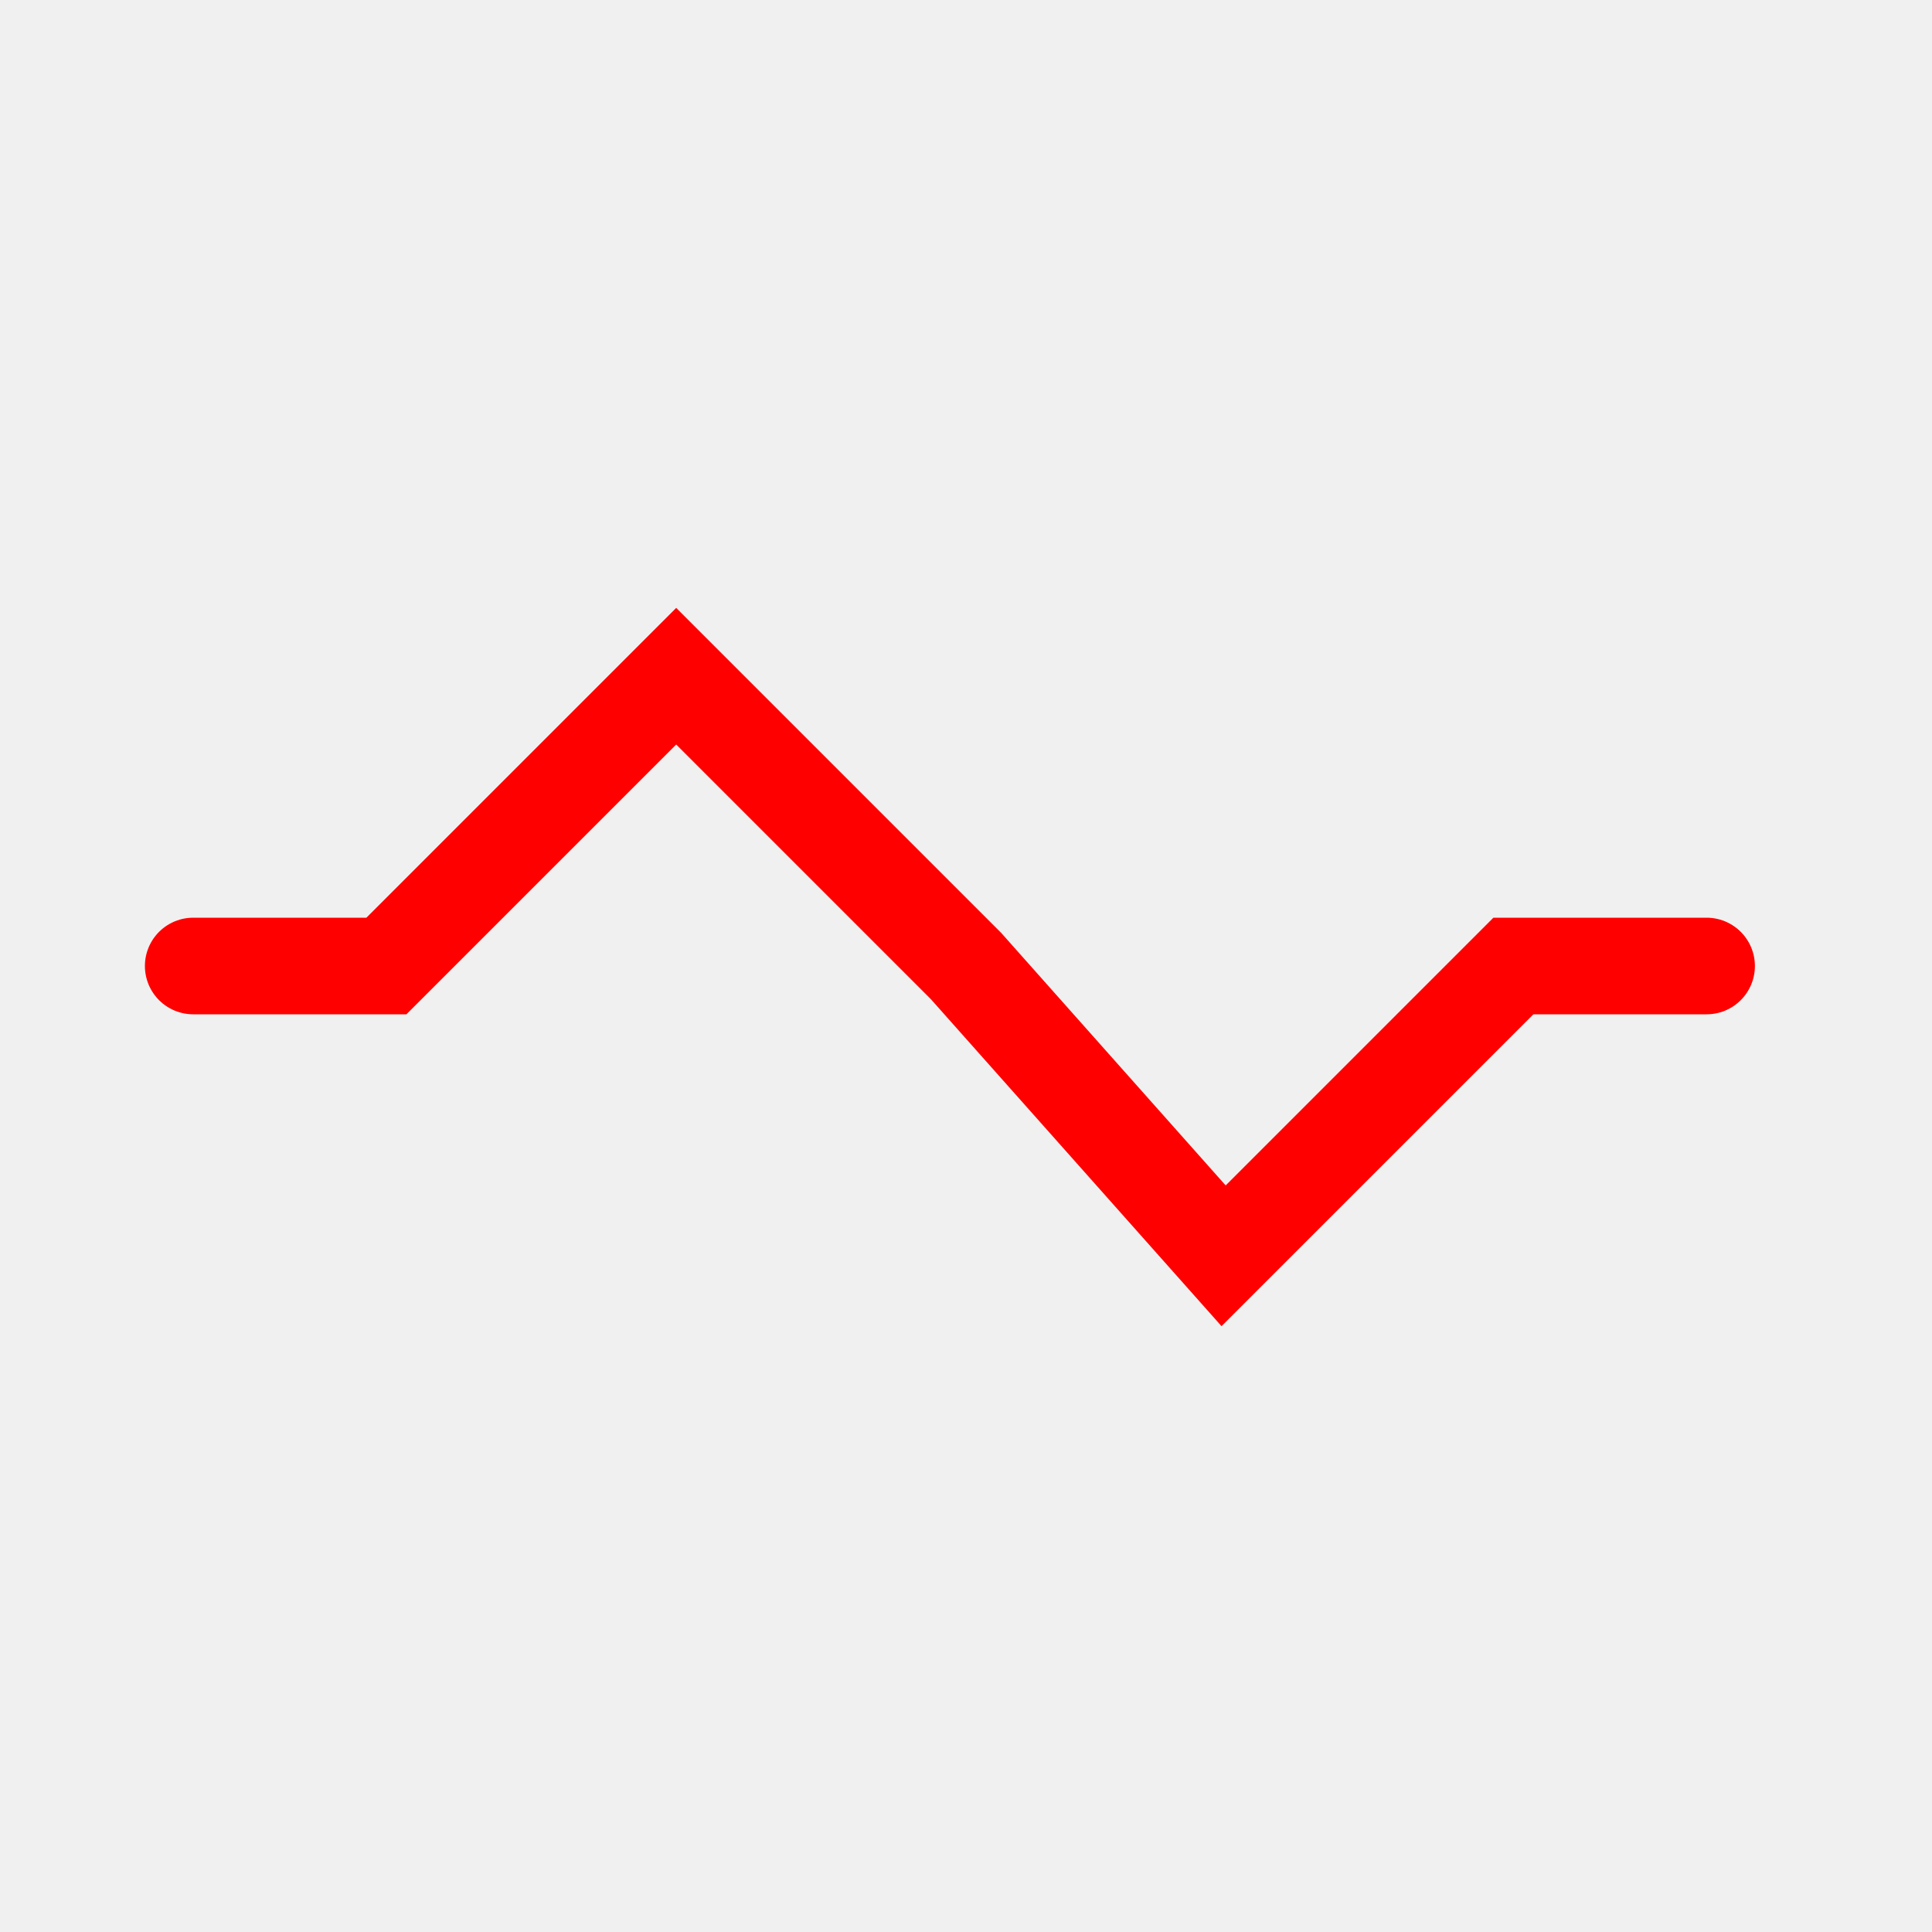
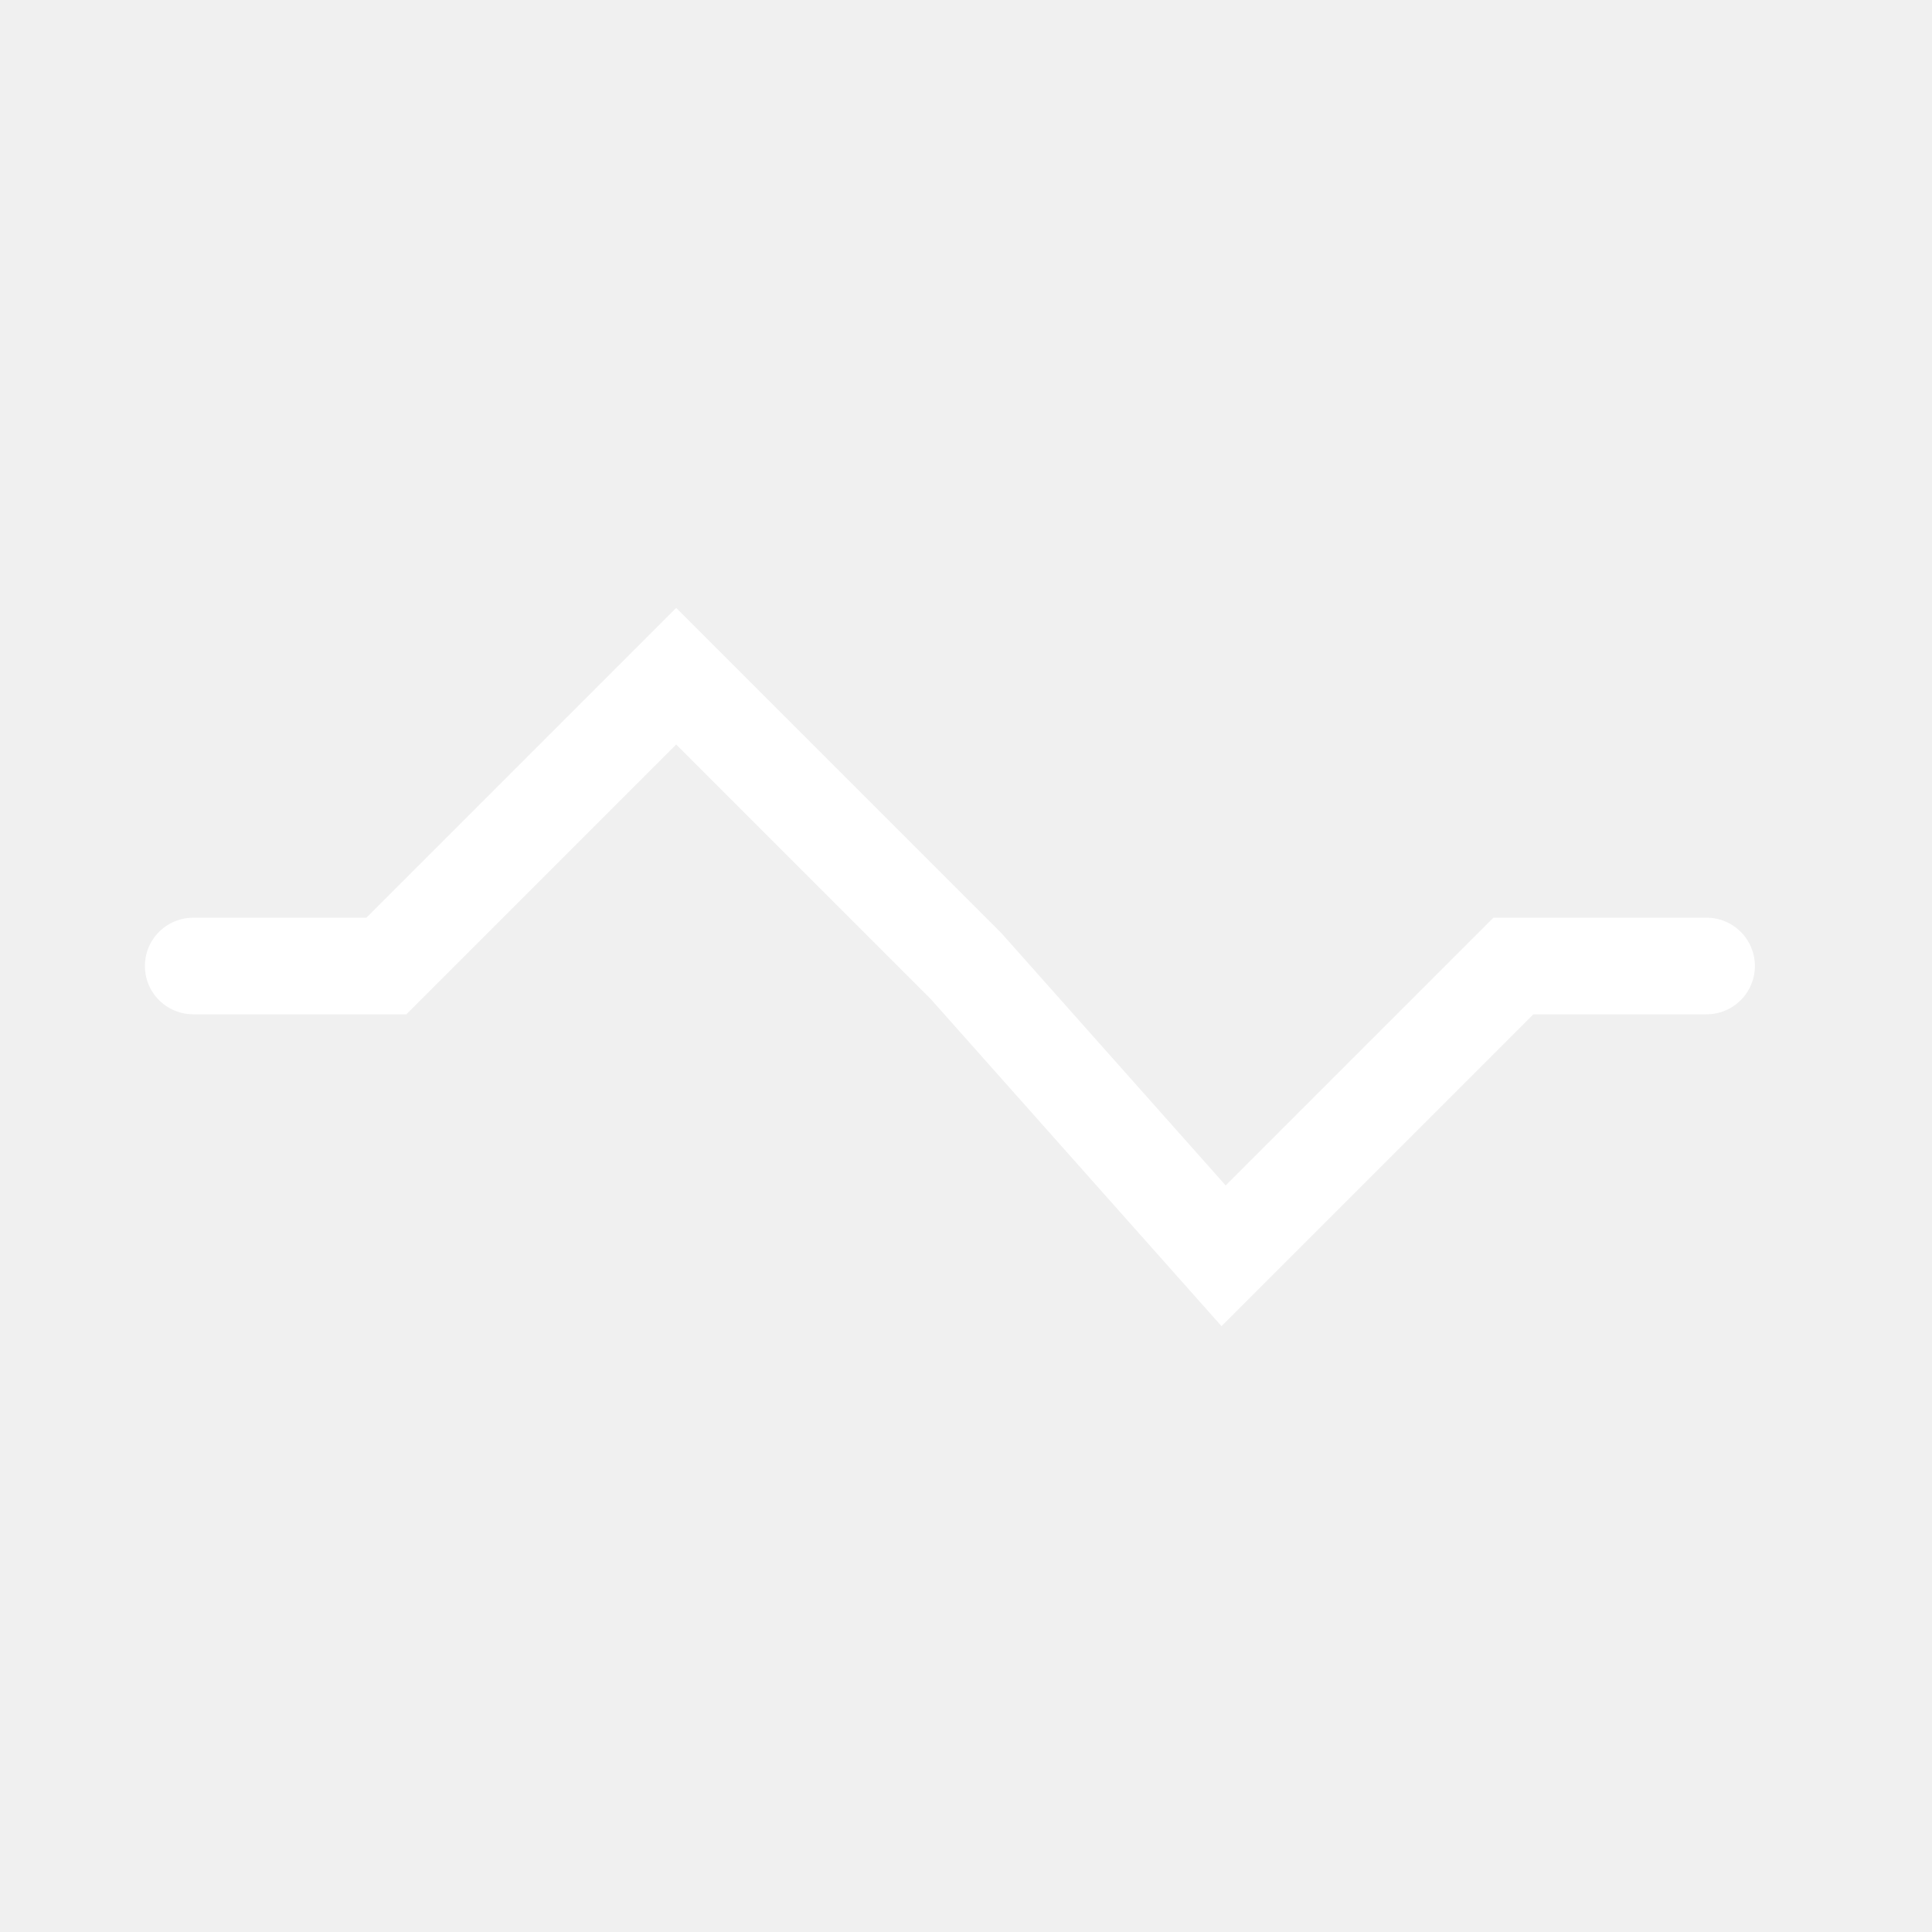
- <svg xmlns="http://www.w3.org/2000/svg" width="30px" height="30px" baseProfile="full" version="1.1" stroke="red" stroke-width="1.5" fill="none">
+ <svg xmlns="http://www.w3.org/2000/svg" width="30px" height="30px" baseProfile="full" version="1.1" stroke="white" stroke-width="1.5" fill="none">
  <path stroke-linecap="round" d="M3,15 l3,0 l4.5,-4.5 l4.5,4.5 l4.0,4.5 l4.5,-4.5 l3,0 " />
</svg>
